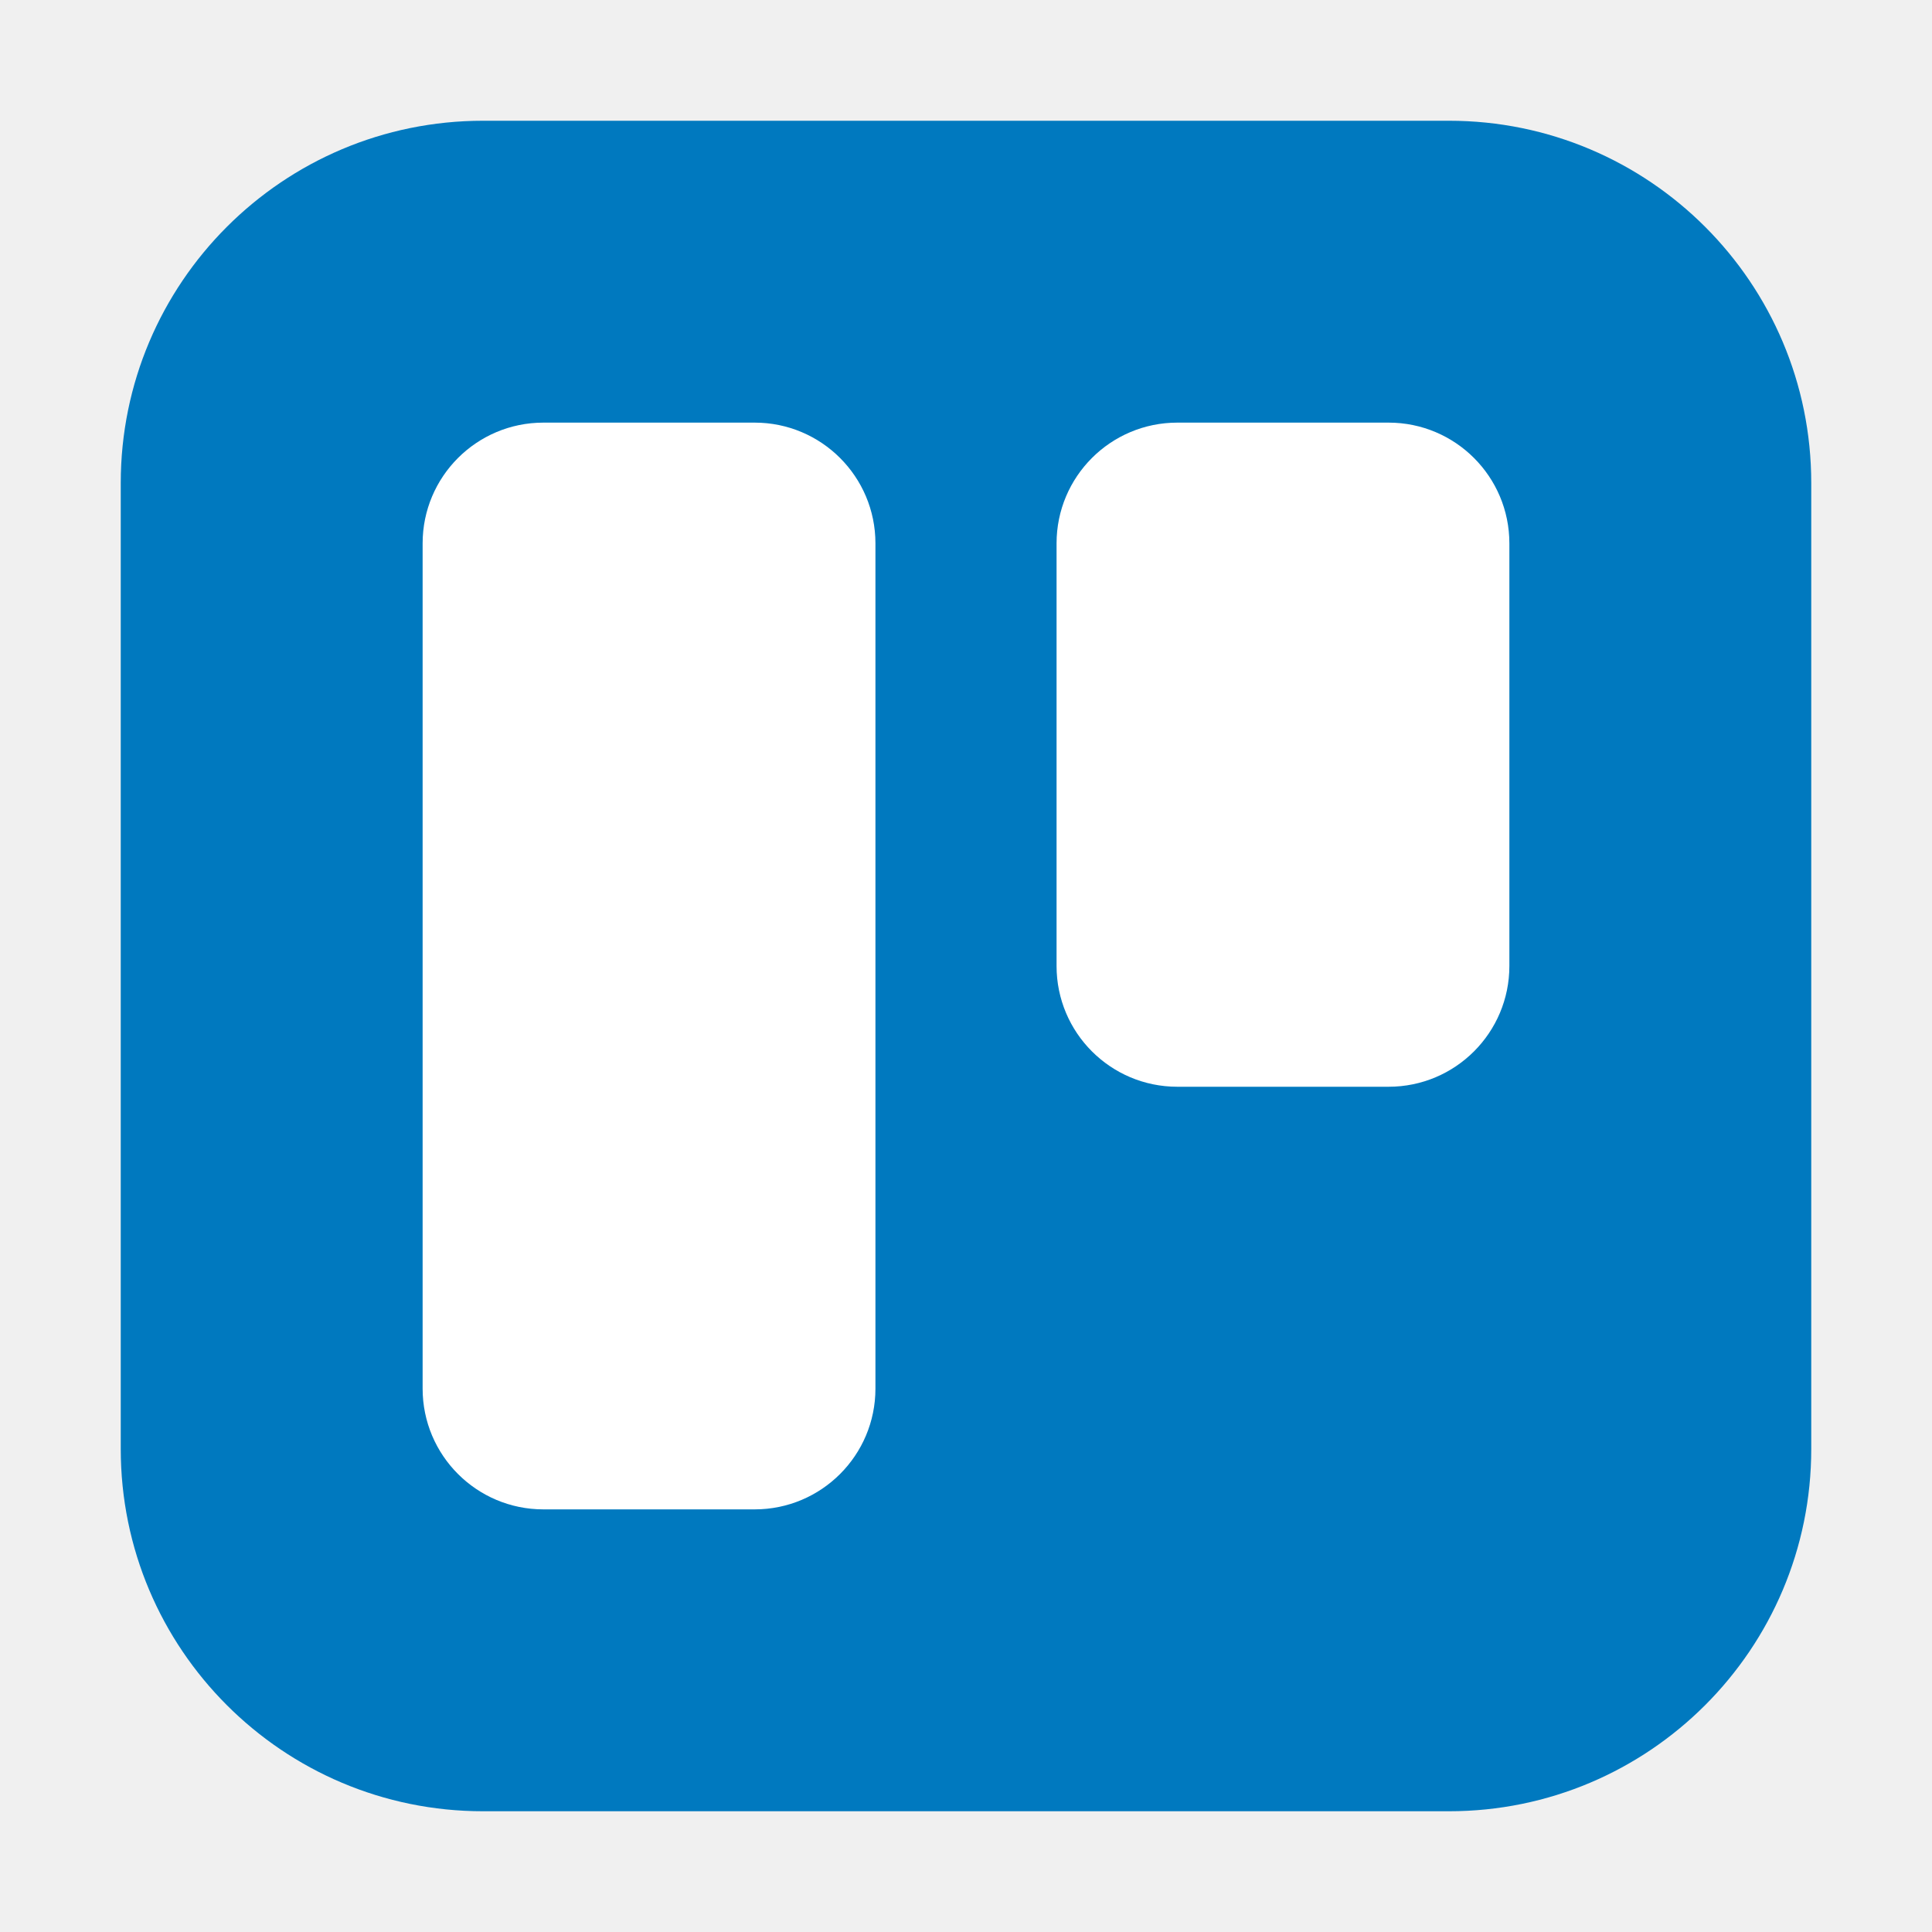
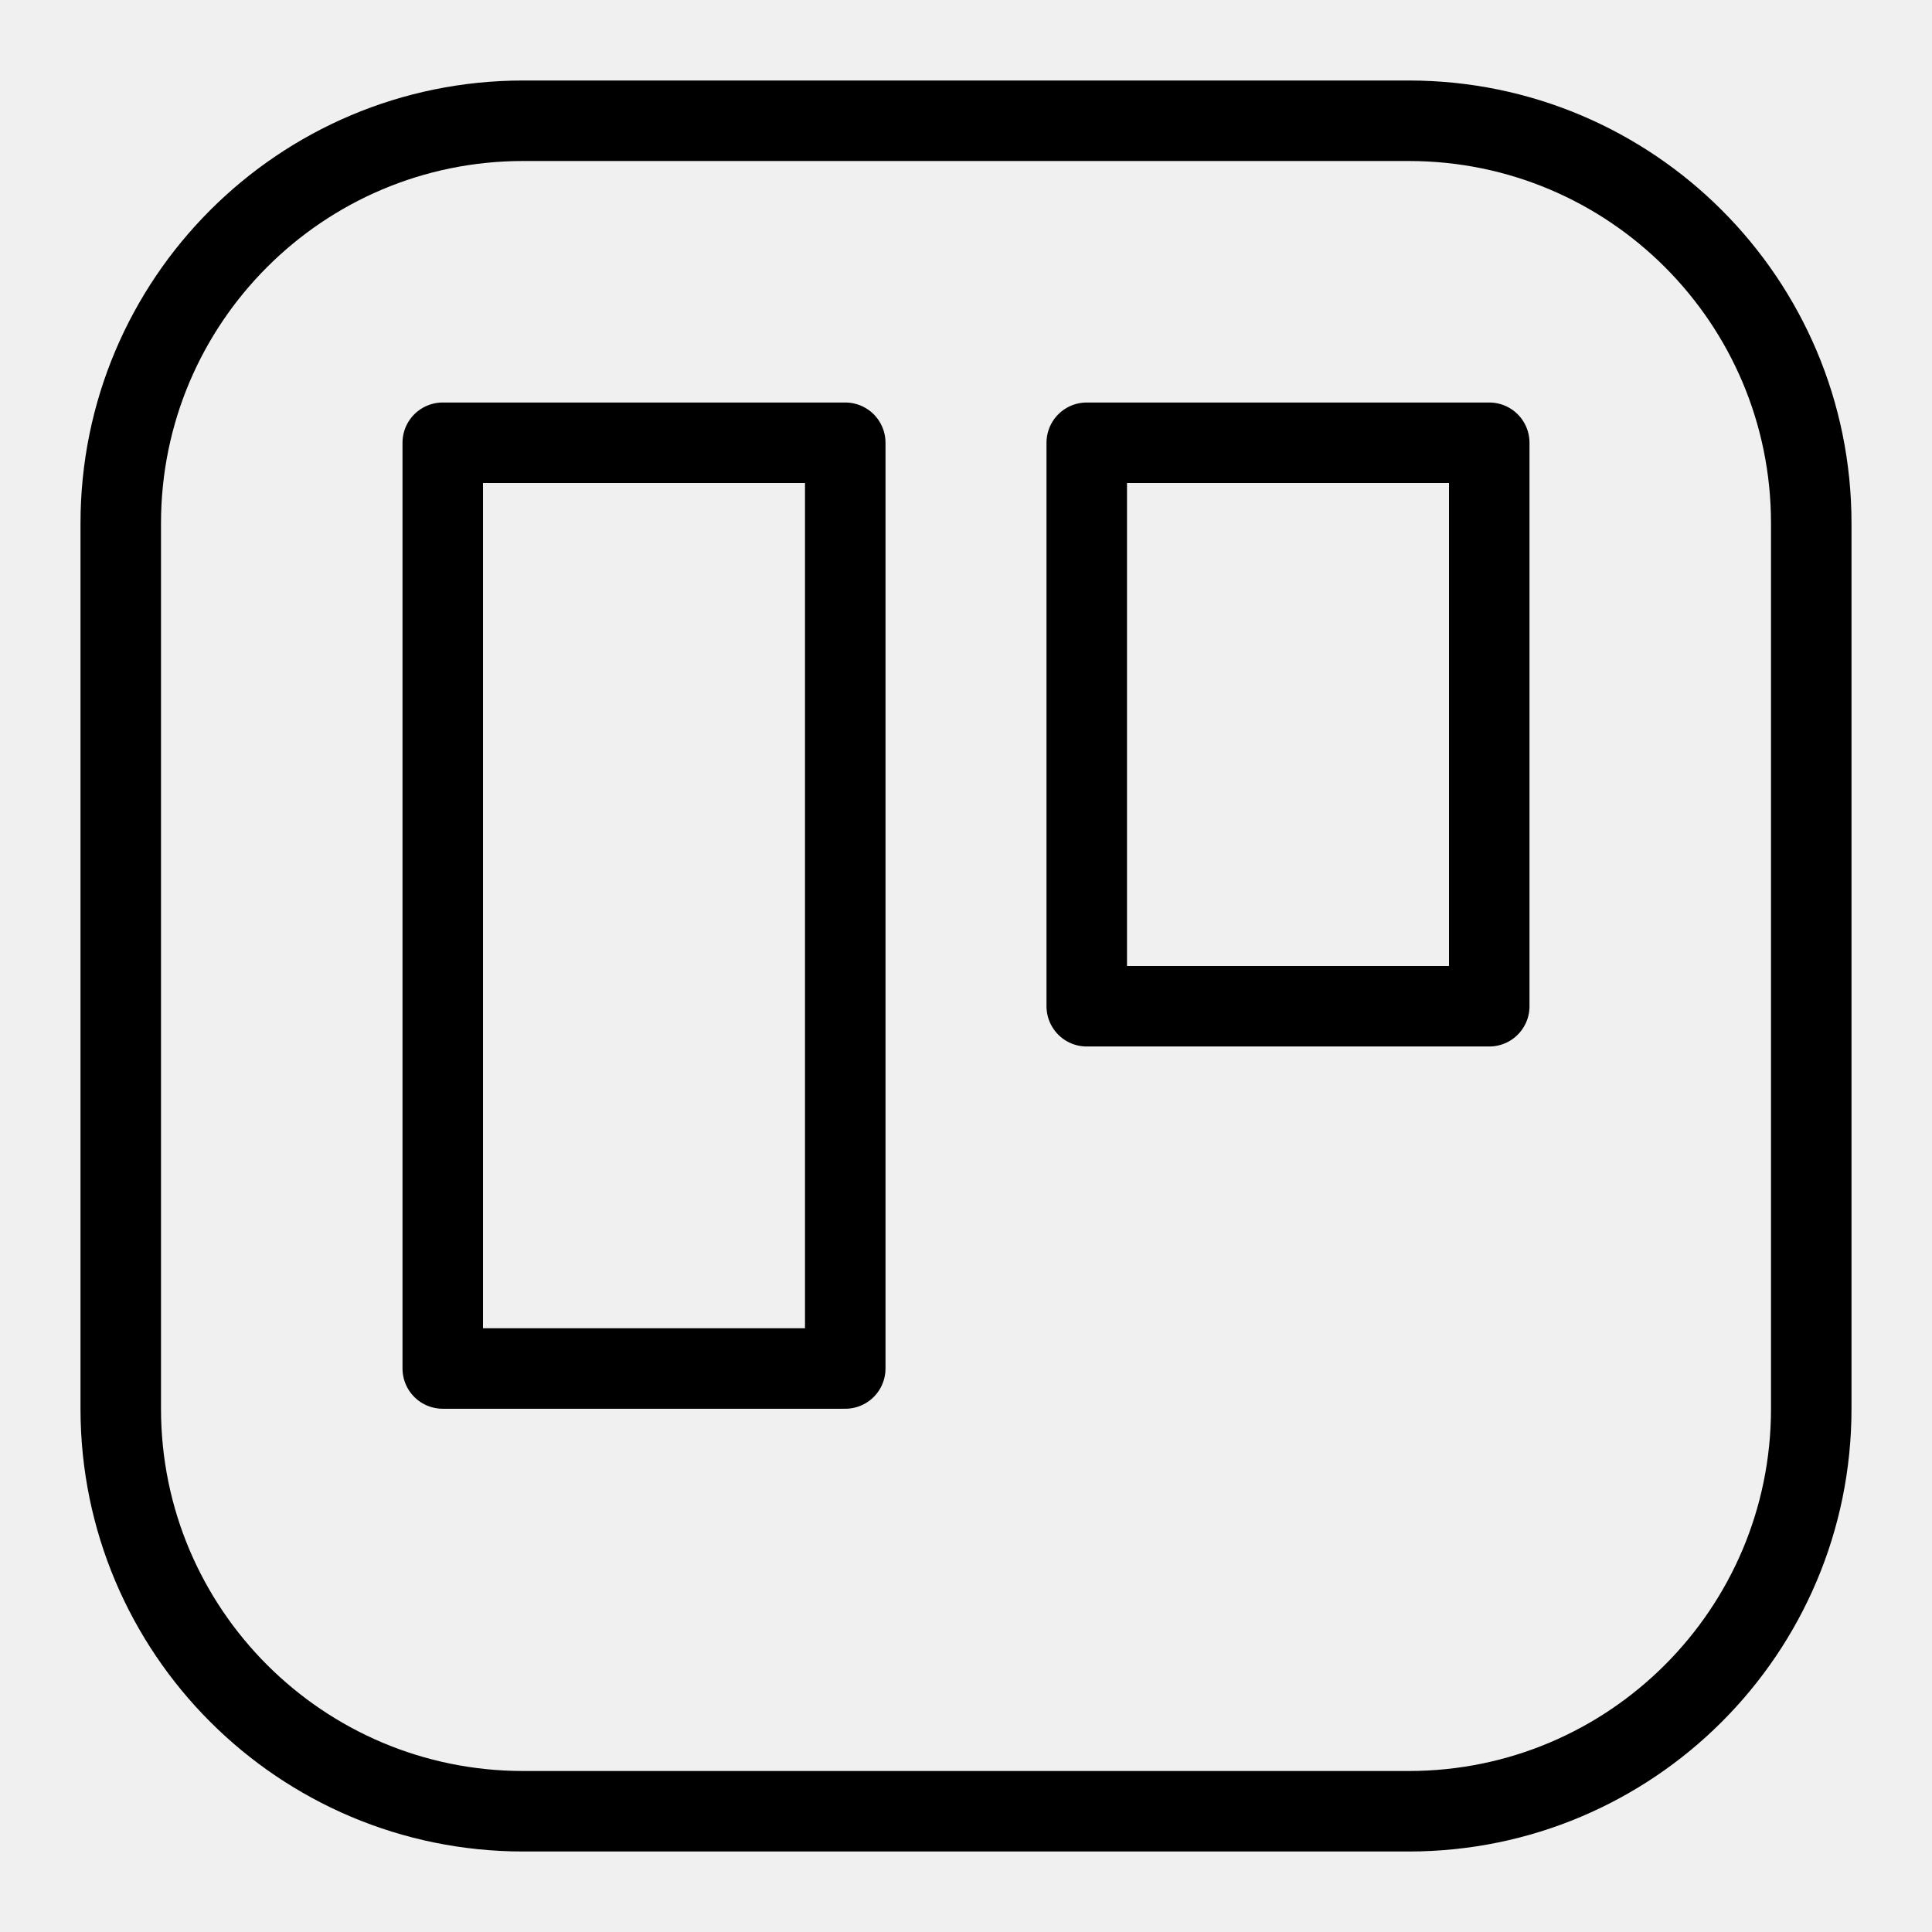
- <svg xmlns="http://www.w3.org/2000/svg" viewBox="0 0 32 32" fill="none">
-   <rect x="2" y="2" width="28" height="28" rx="6" fill="#0079BF" />
-   <rect x="7" y="7" width="7.5" height="18" rx="2" fill="#fff" />
-   <rect x="17.5" y="7" width="7.5" height="11" rx="2" fill="#fff" />
+ <svg xmlns="http://www.w3.org/2000/svg" viewBox="0 0 24 24" fill="none" stroke="currentColor" stroke-width="1" stroke-linecap="round" stroke-linejoin="round">
+   <path d="M17.5 1.5h-11a5 5 0 0 0 -5 5v11a5 5 0 0 0 5 5h11a5 5 0 0 0 5 -5v-11a5 5 0 0 0 -5 -5Z" />
+   <path d="M10.5 5.5h-5V17h5V5.5Z" />
+   <path d="M18.5 5.5h-5v7h5v-7Z" />
</svg>
